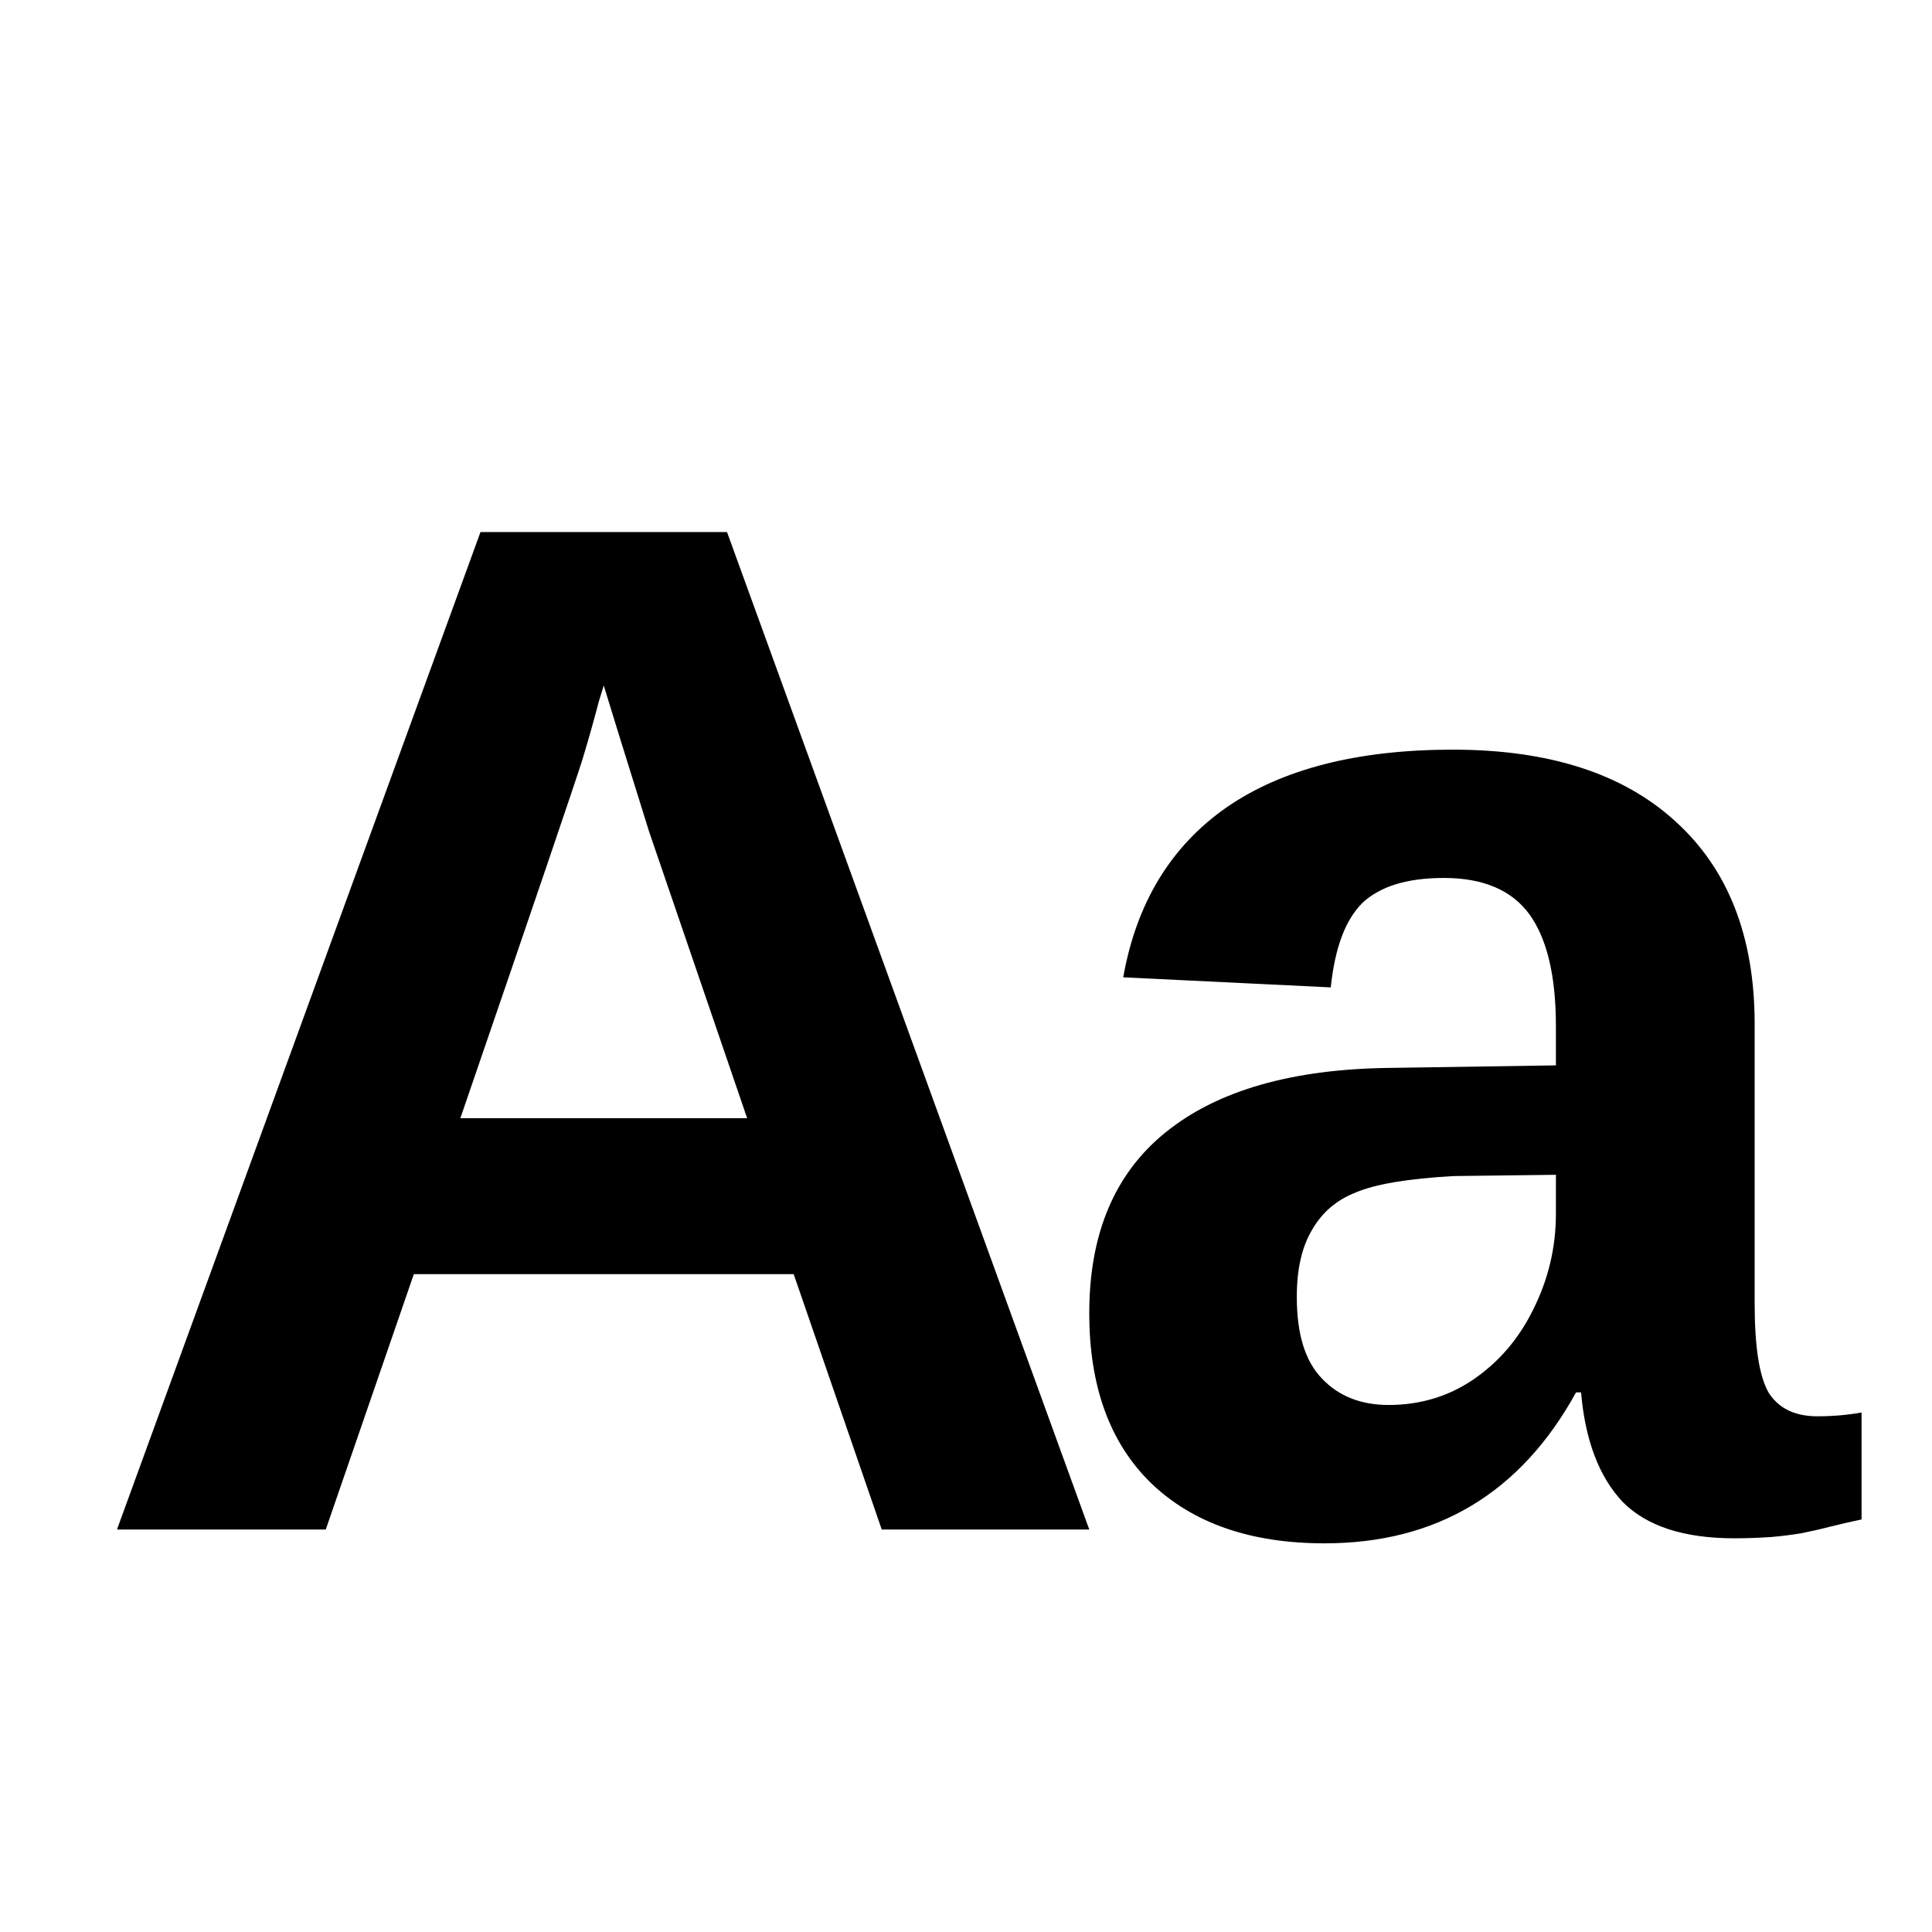
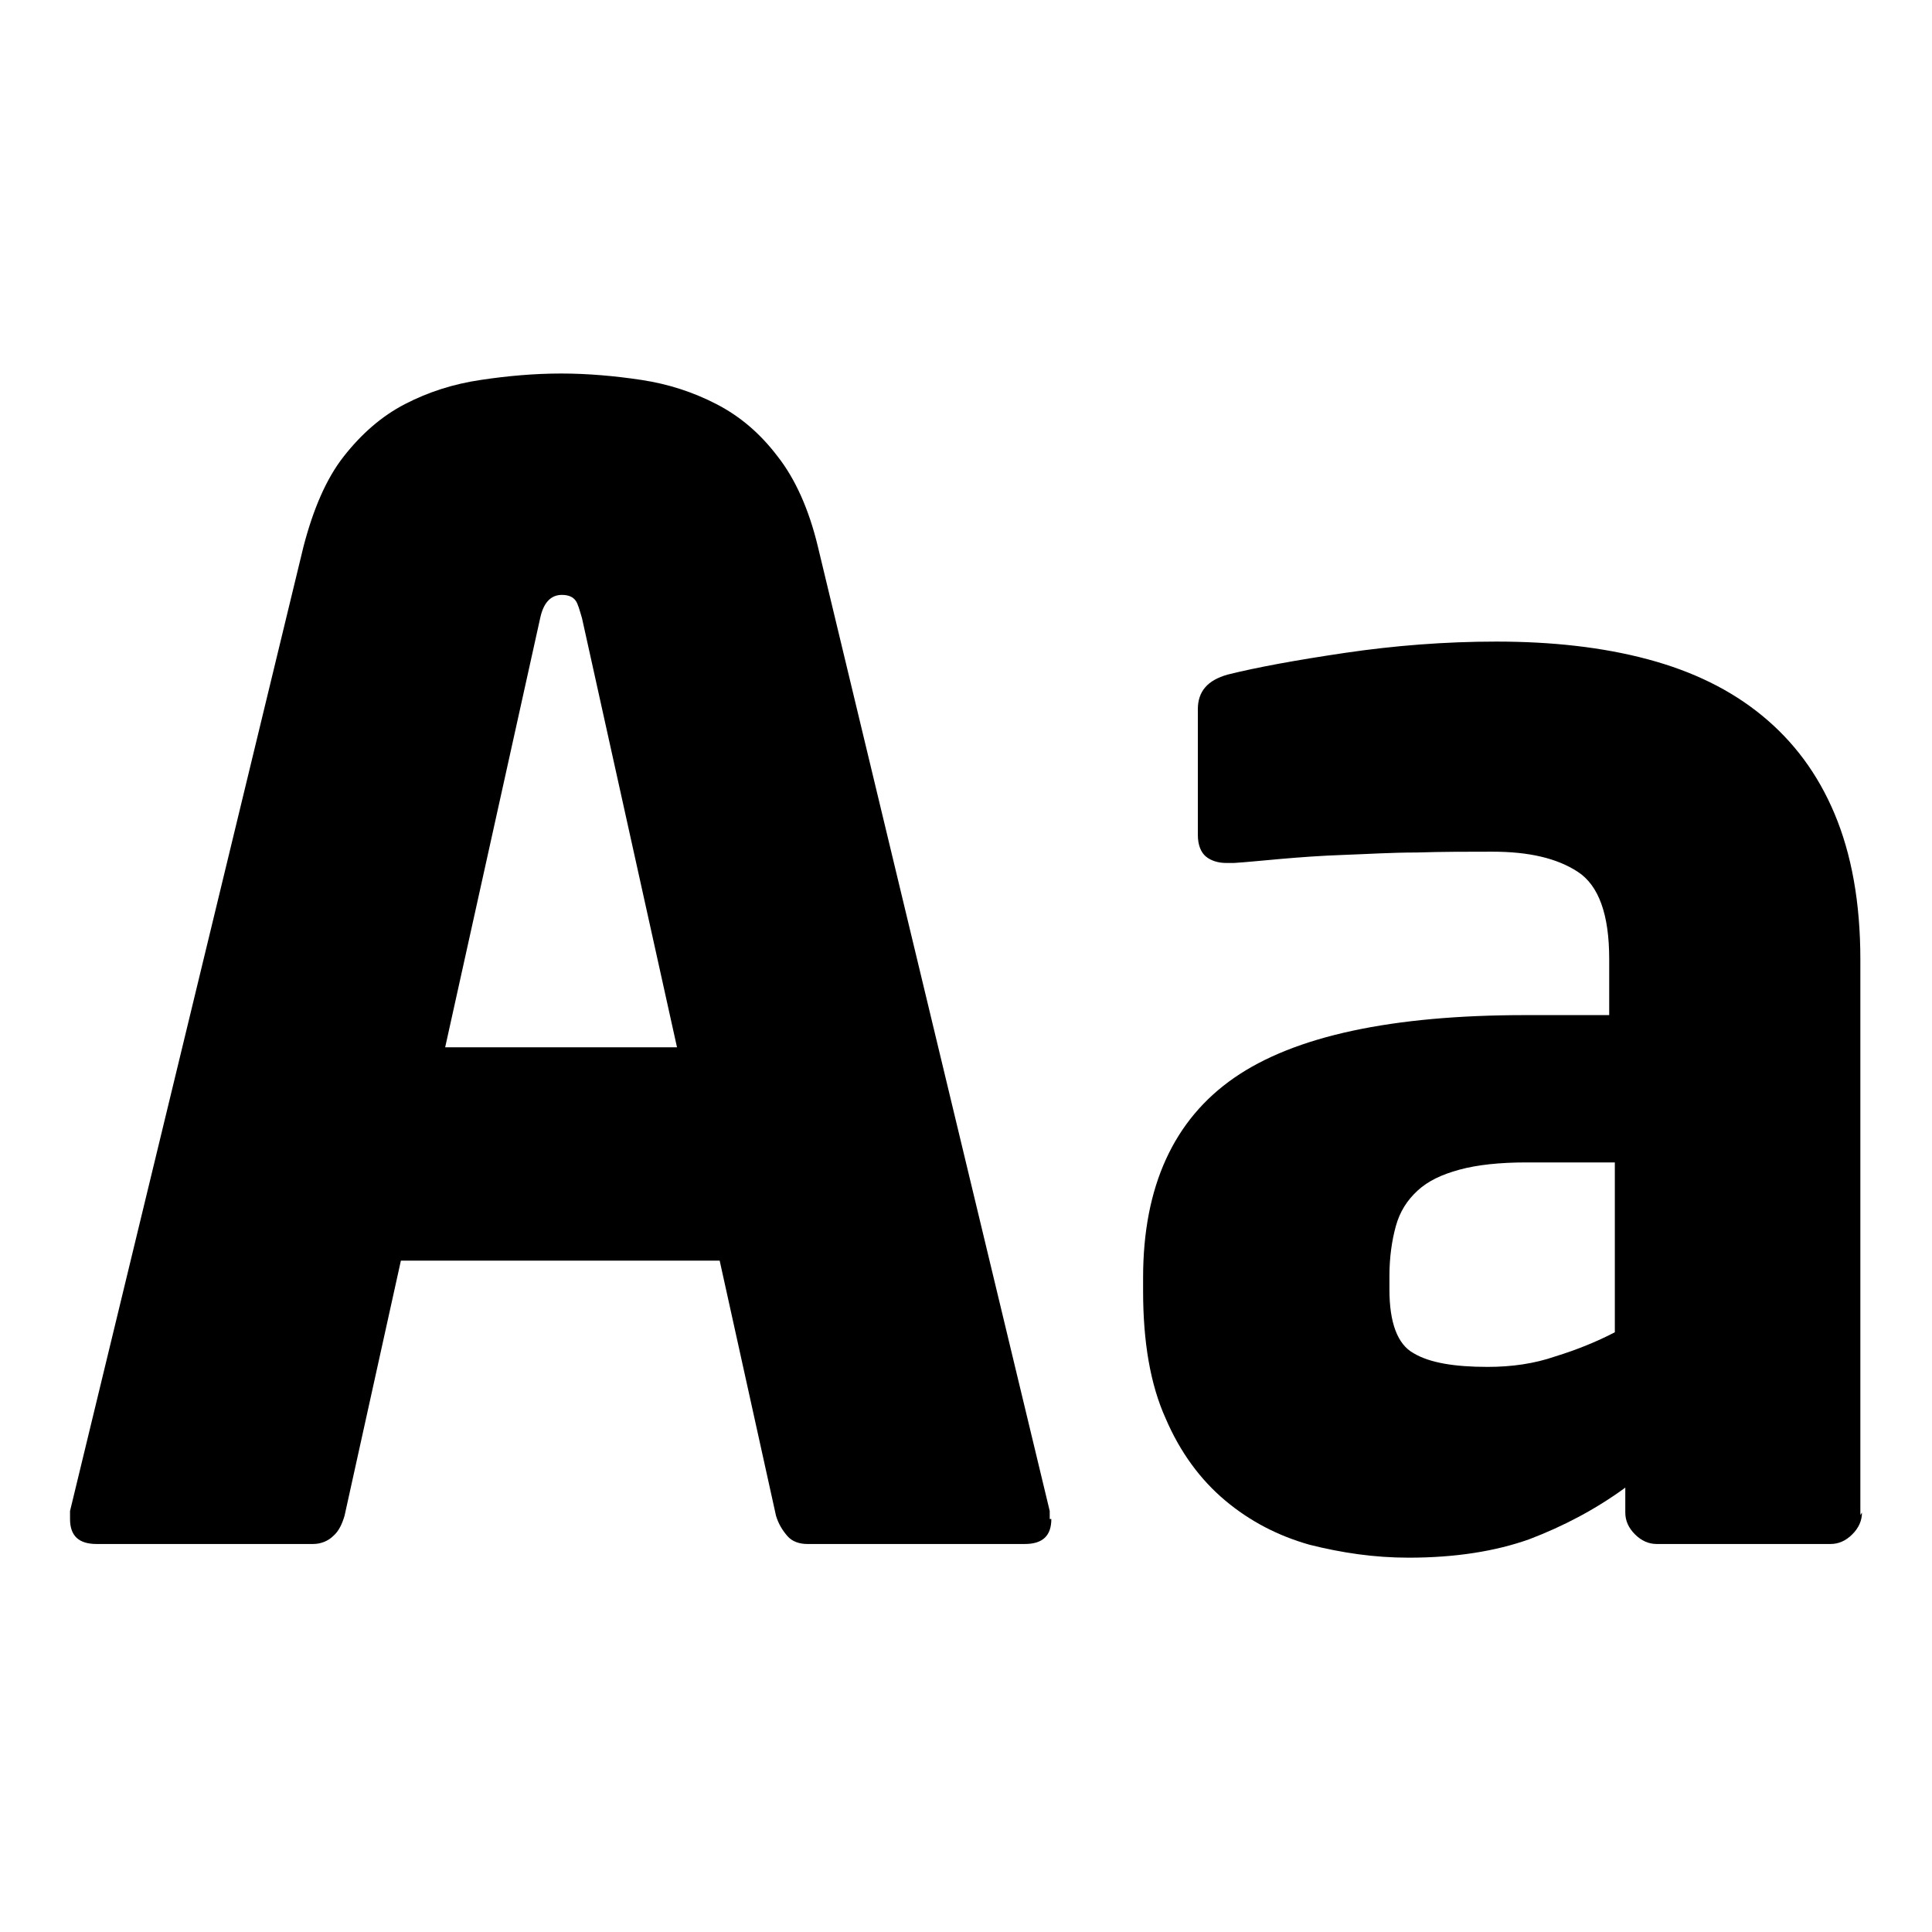
- <svg xmlns="http://www.w3.org/2000/svg" width="24" height="24" viewBox="0 0 24 24" fill="currentColor">
-   <text x="1" y="19" font-family="Arial, sans-serif" font-weight="bold" font-size="18" letter-spacing="-1">Aa</text>
+ <svg xmlns="http://www.w3.org/2000/svg" id="Layer_1" version="1.1" viewBox="0 0 24 24">
+   <defs>
+     <style>
+       .st0 {
+         isolation: isolate;
+       }
+     </style>
+   </defs>
+   <g class="st0">
+     <path d="M13.06,18.87c0,.21-.11.31-.33.31h-2.7c-.1,0-.19-.03-.25-.1s-.11-.15-.14-.25l-.7-3.17h-3.96l-.7,3.17c-.03.1-.07.19-.14.25-.06.06-.15.1-.25.1H1.2c-.22,0-.33-.1-.33-.31,0-.01,0-.03,0-.04,0-.01,0-.03,0-.06L3.77,6.79c.12-.46.28-.84.5-1.12s.47-.5.76-.65c.29-.15.6-.25.94-.3.33-.05.67-.08,1-.08s.67.03,1,.08.64.15.93.3c.29.15.54.36.76.65.22.28.39.66.5,1.12l2.88,11.98s0,.05,0,.06c0,.01,0,.03,0,.04ZM7.23,7.68c-.03-.1-.05-.18-.08-.22s-.08-.07-.17-.07c-.14,0-.23.1-.27.29l-1.18,5.33h2.88l-1.18-5.33Z" />
+     <path d="M23.13,18.79c0,.1-.04.19-.12.27s-.17.12-.27.12h-2.16c-.1,0-.19-.04-.27-.12-.08-.08-.12-.17-.12-.27v-.31c-.37.27-.77.48-1.19.64-.42.15-.92.23-1.5.23-.43,0-.83-.06-1.23-.16-.39-.11-.74-.29-1.05-.55s-.56-.6-.74-1.02c-.19-.42-.28-.95-.28-1.58v-.17c0-1.13.38-1.96,1.13-2.48.75-.52,1.96-.78,3.62-.78h1.04v-.7c0-.55-.13-.91-.39-1.08-.26-.17-.61-.25-1.06-.25-.31,0-.62,0-.94.01-.32,0-.62.02-.91.03-.29.01-.55.03-.78.05-.23.02-.42.04-.58.05h-.1c-.1,0-.19-.03-.25-.08s-.1-.14-.1-.27v-1.56c0-.22.12-.36.37-.43.36-.09.85-.18,1.46-.27.61-.09,1.24-.14,1.88-.14.69,0,1.32.07,1.88.22s1.03.38,1.42.7c.39.32.69.72.9,1.22.21.5.32,1.1.32,1.81v6.9ZM20.06,14.44h-1.1c-.33,0-.61.03-.83.09s-.39.14-.52.26c-.13.12-.22.26-.27.44s-.08.39-.08.62v.17c0,.41.1.68.3.79.2.12.51.17.92.17.3,0,.58-.04.84-.13.26-.08.51-.18.74-.3v-2.13Z" />
+   </g>
</svg>
